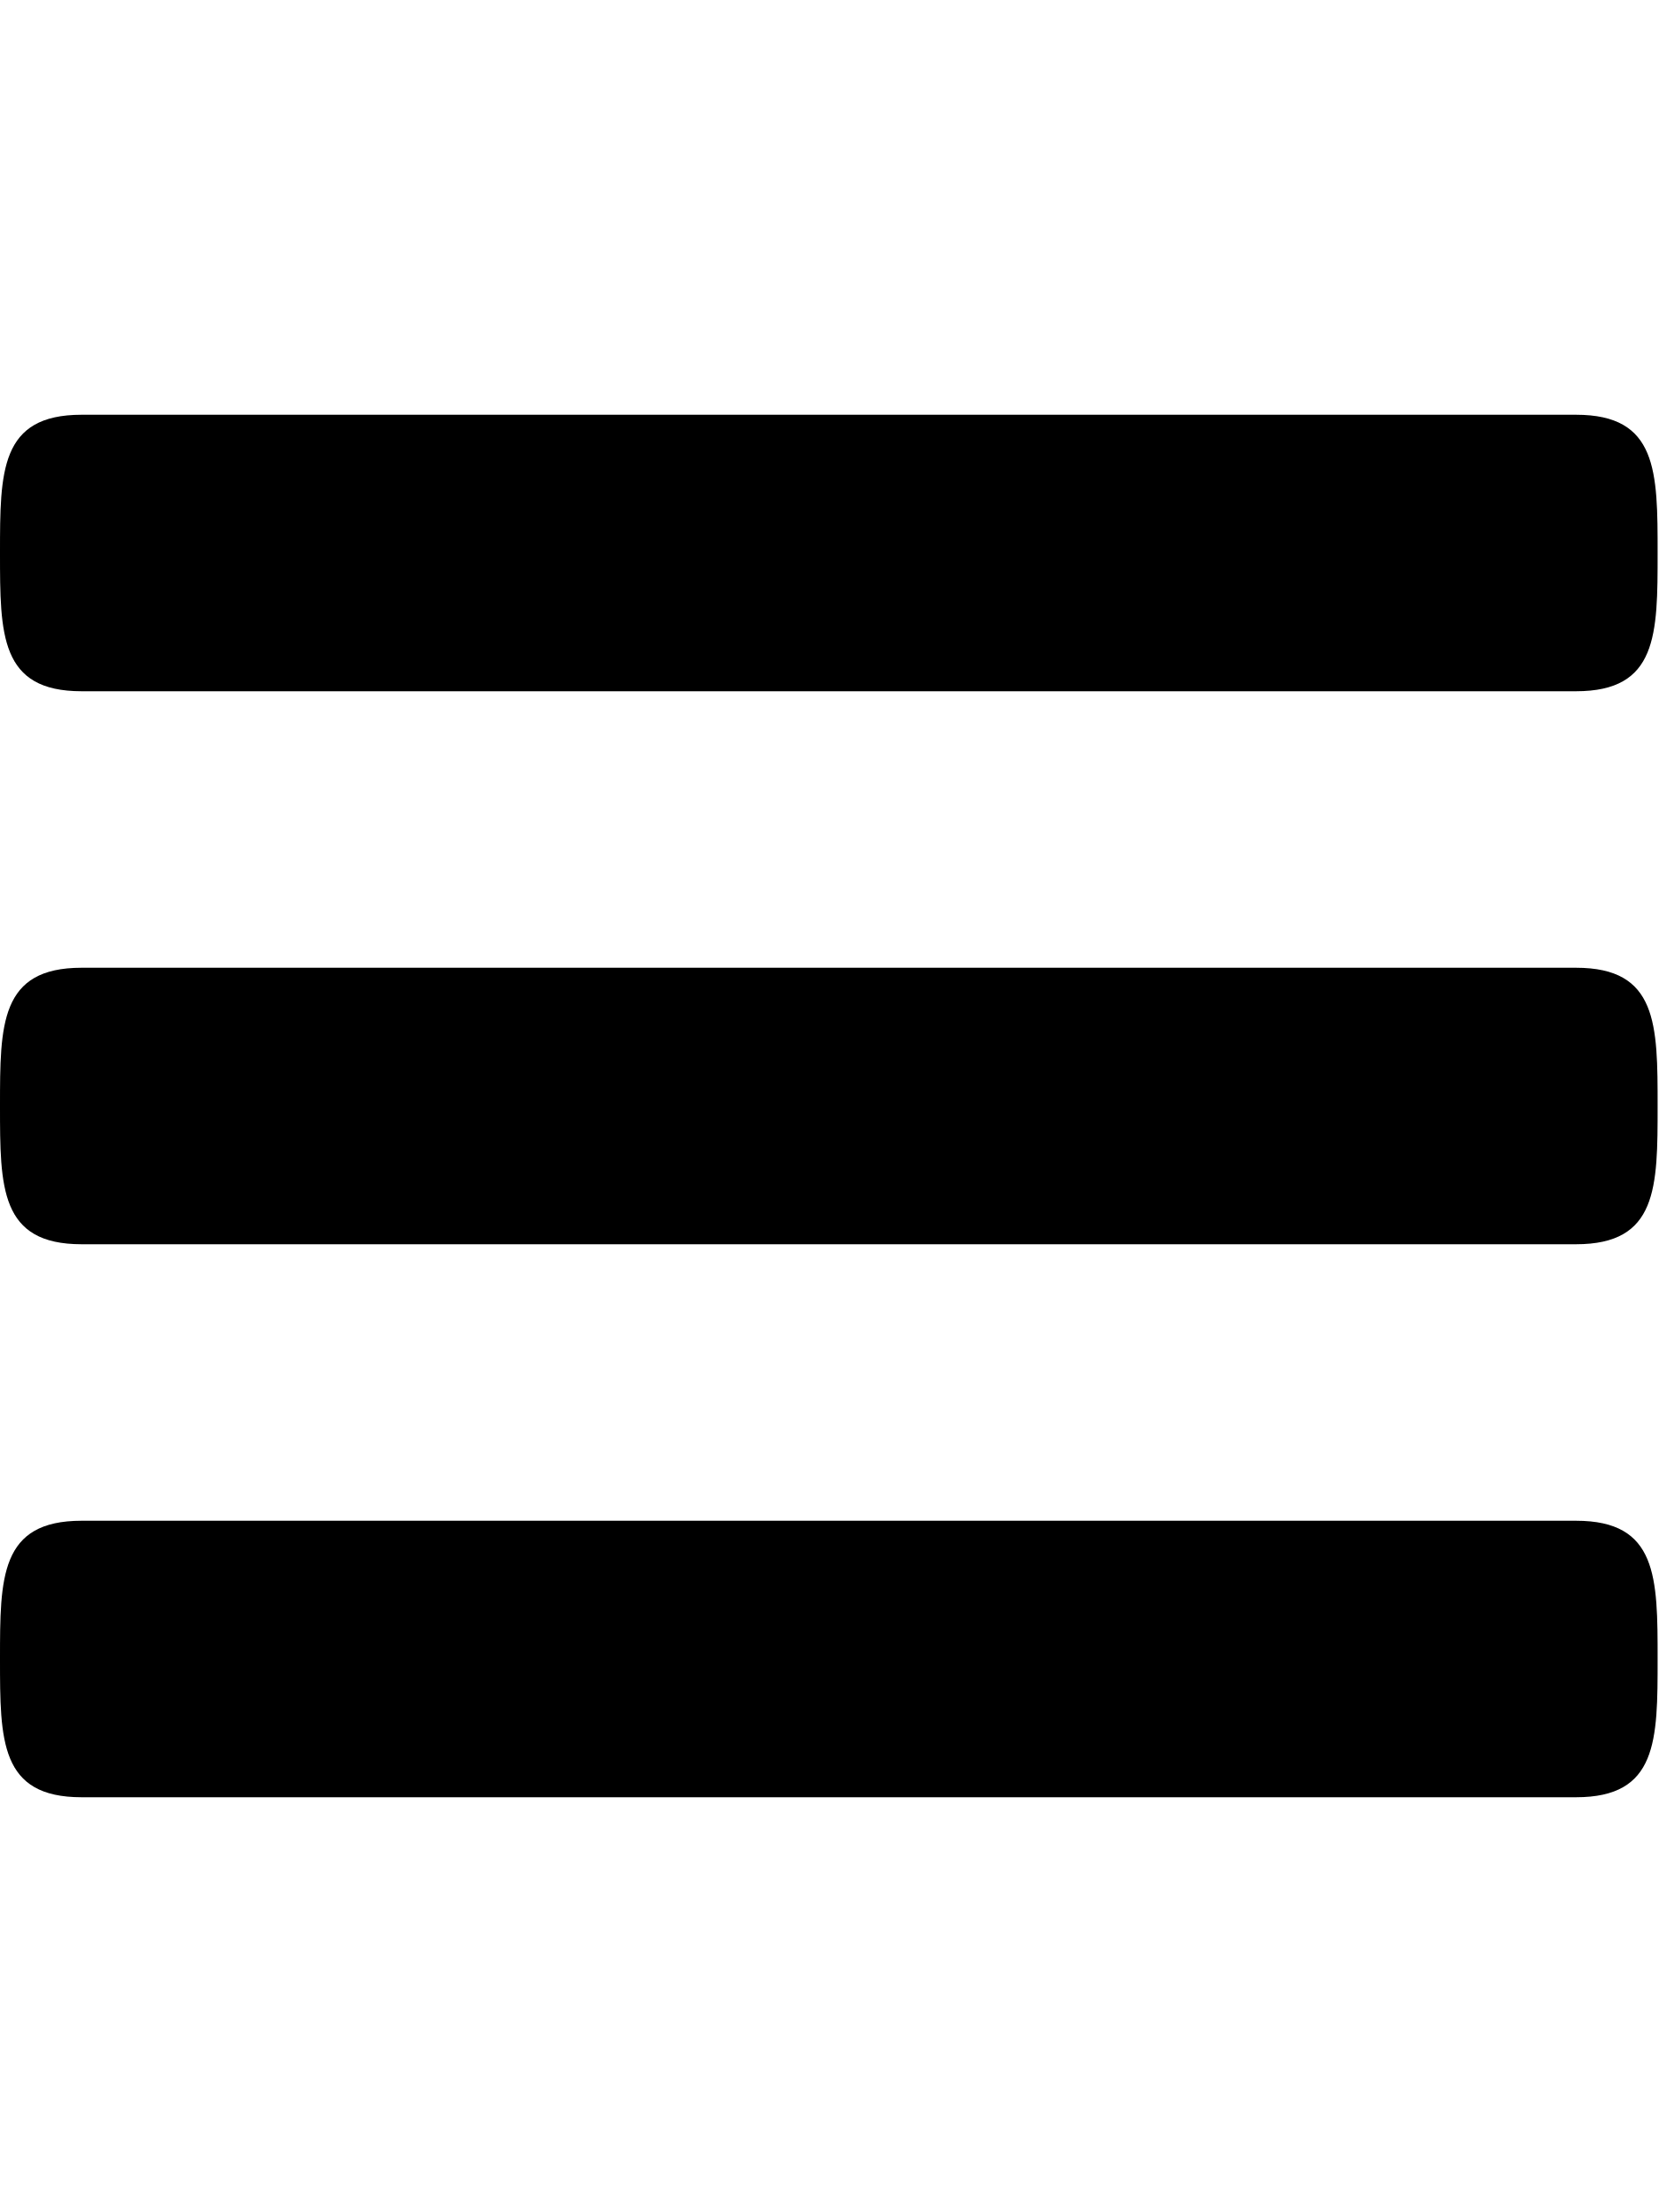
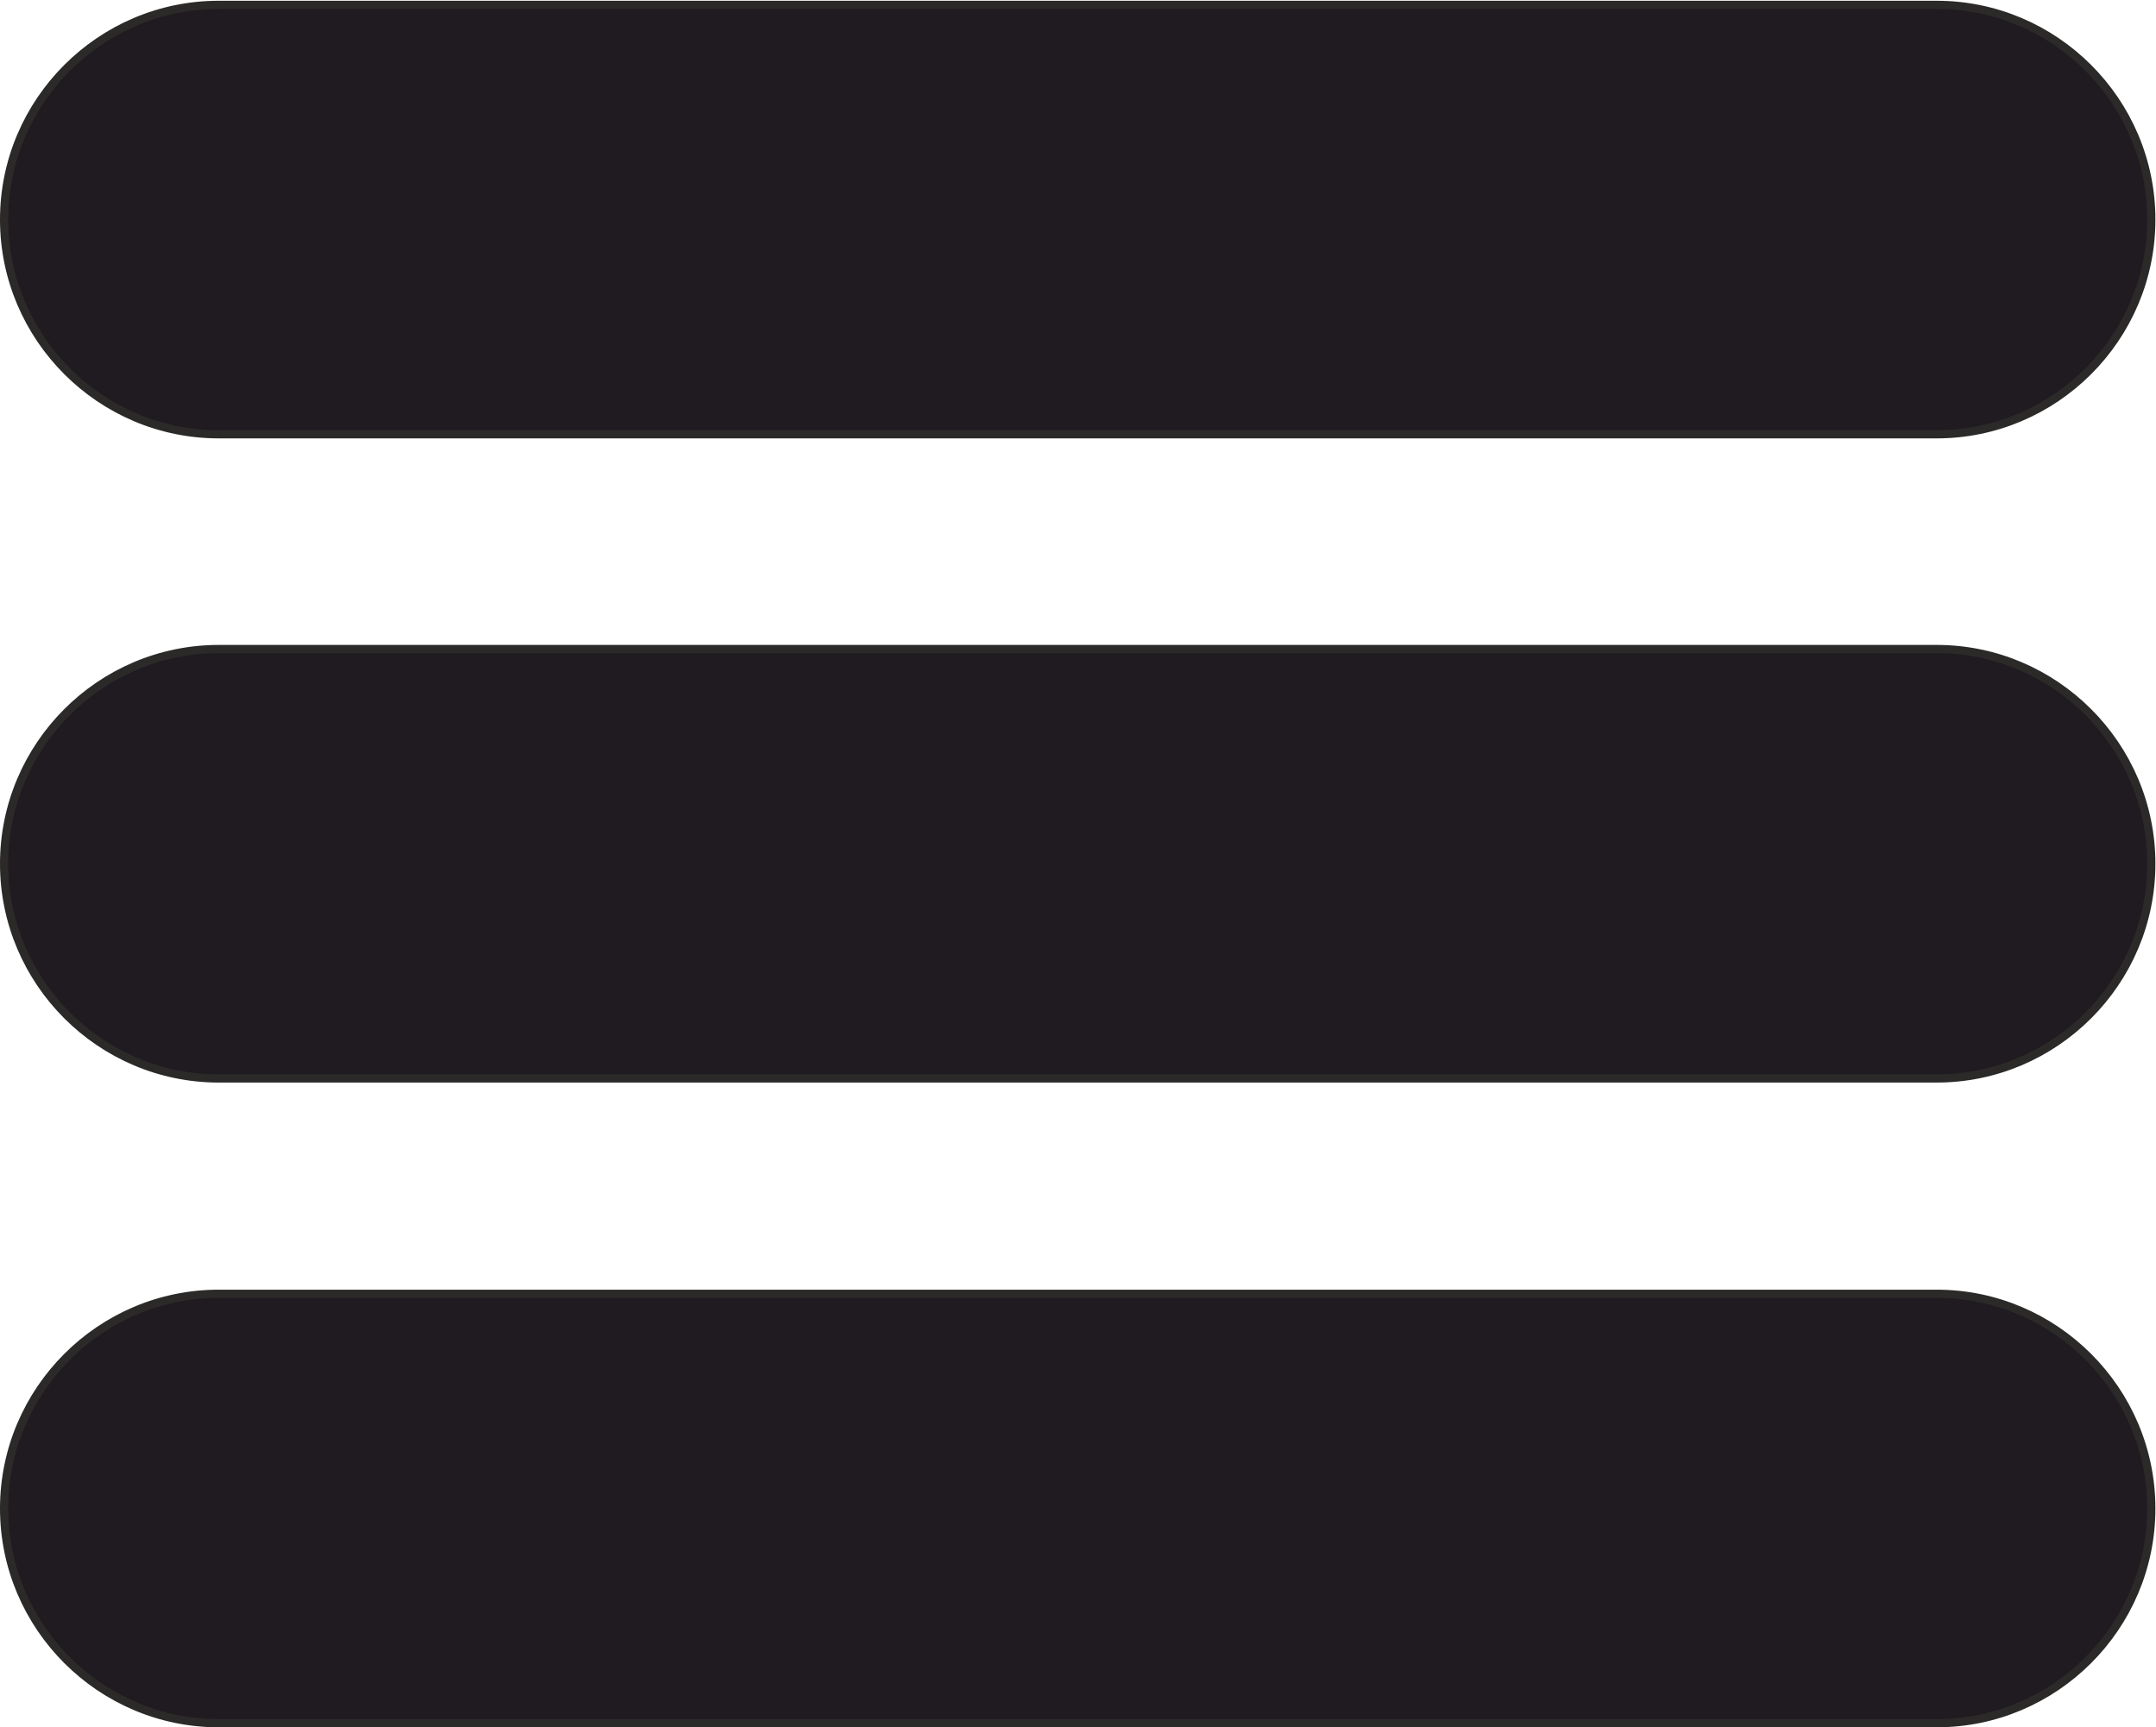
- <svg xmlns="http://www.w3.org/2000/svg" width="12" height="16" viewBox="0 0 12 16">
-   <path fill-rule="evenodd" d="M11.41 9H.59C0 9 0 8.59 0 8c0-.59 0-1 .59-1H11.4c.59 0 .59.41.59 1 0 .59 0 1-.59 1h.01zm0-4H.59C0 5 0 4.59 0 4c0-.59 0-1 .59-1H11.4c.59 0 .59.41.59 1 0 .59 0 1-.59 1h.01zM.59 11H11.4c.59 0 .59.41.59 1 0 .59 0 1-.59 1H.59C0 13 0 12.59 0 12c0-.59 0-1 .59-1z" />
+ <svg xmlns="http://www.w3.org/2000/svg" xml:space="preserve" width="40mm" height="32.03mm" version="1.1" shape-rendering="geometricPrecision" text-rendering="geometricPrecision" image-rendering="optimizeQuality" fill-rule="evenodd" clip-rule="evenodd" viewBox="0 0 3.686 2.951">
+   <path fill="#1F1B20" stroke="#2B2A29" stroke-width="0.014" stroke-miterlimit="22.926" d="M0.374 1.109l2.937 0c0.202,0 0.367,0.165 0.367,0.367l0 0c0,0.202 -0.165,0.367 -0.367,0.367l-2.937 0c-0.202,0 -0.367,-0.165 -0.367,-0.367l0 -0c0,-0.202 0.165,-0.367 0.367,-0.367zm0 -1.101l2.937 0c0.202,0 0.367,0.165 0.367,0.367l0 0c0,0.202 -0.165,0.367 -0.367,0.367l-2.937 0c-0.202,0 -0.367,-0.165 -0.367,-0.367l0 -0c0,-0.202 0.165,-0.367 0.367,-0.367zm0 2.203l2.937 0c0.202,0 0.367,0.165 0.367,0.367l0 0c0,0.202 -0.165,0.367 -0.367,0.367l-2.937 0c-0.202,0 -0.367,-0.165 -0.367,-0.367l0 -0c0,-0.202 0.165,-0.367 0.367,-0.367z" />
</svg>
